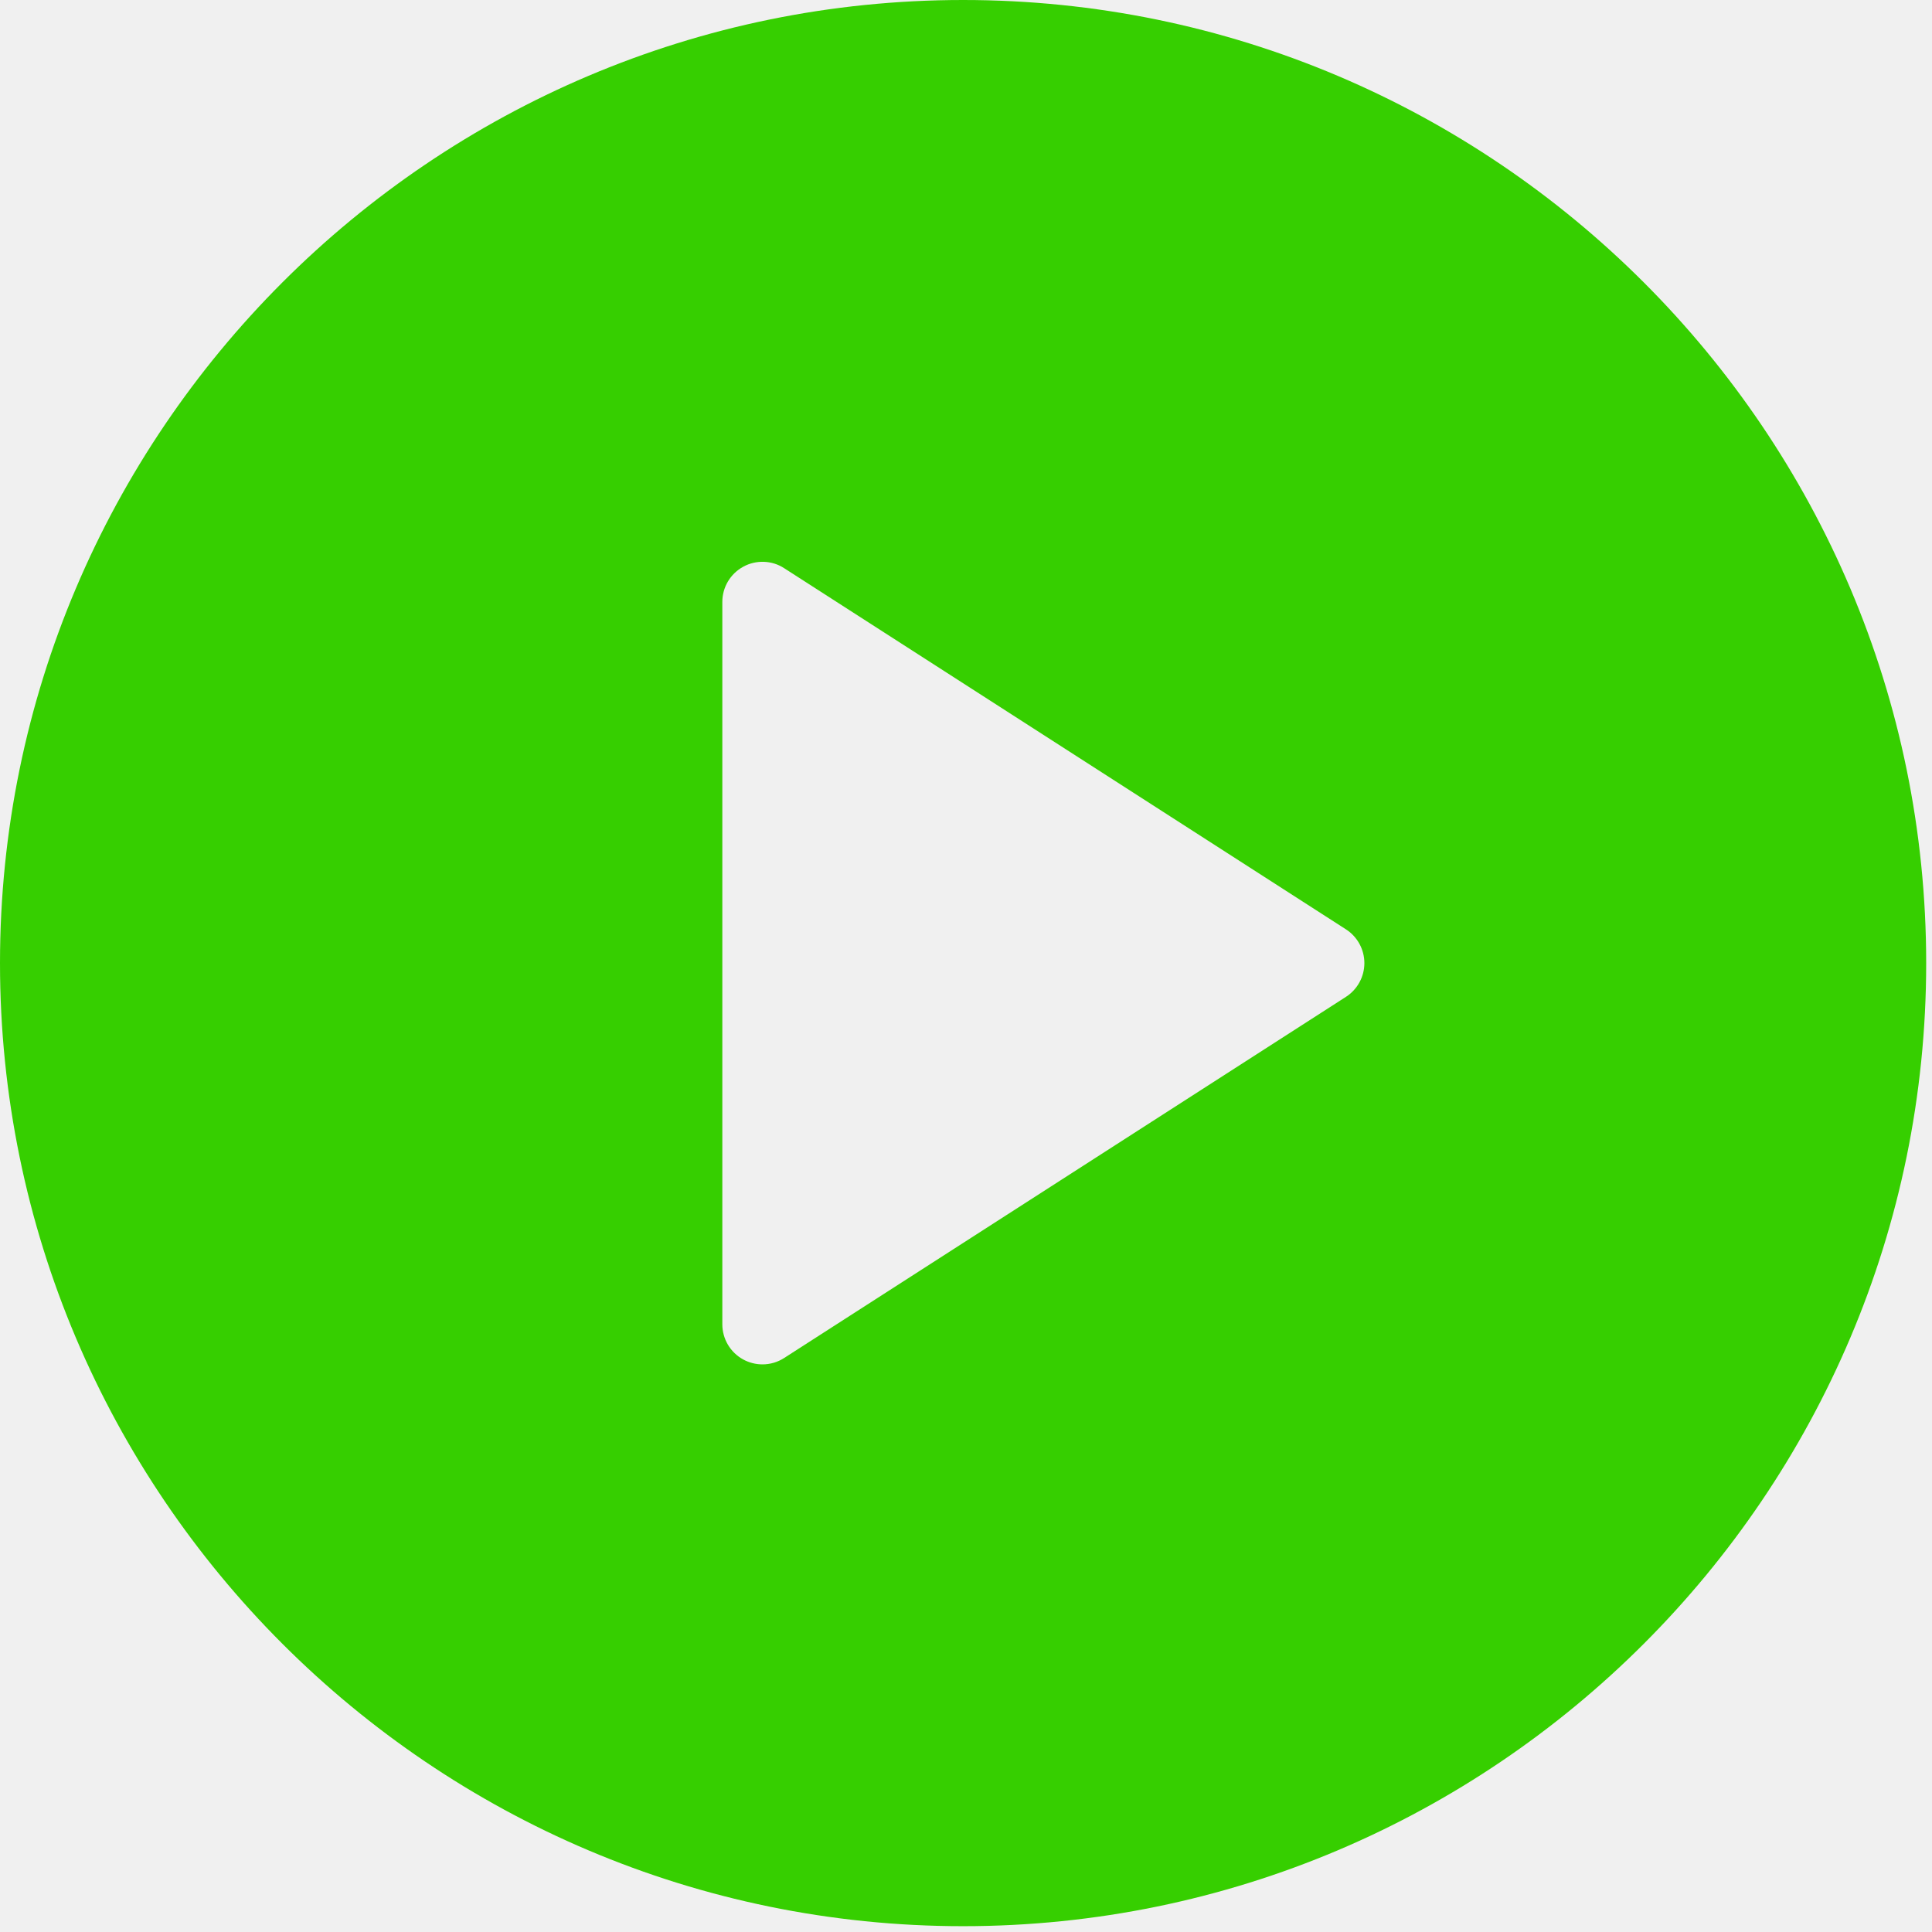
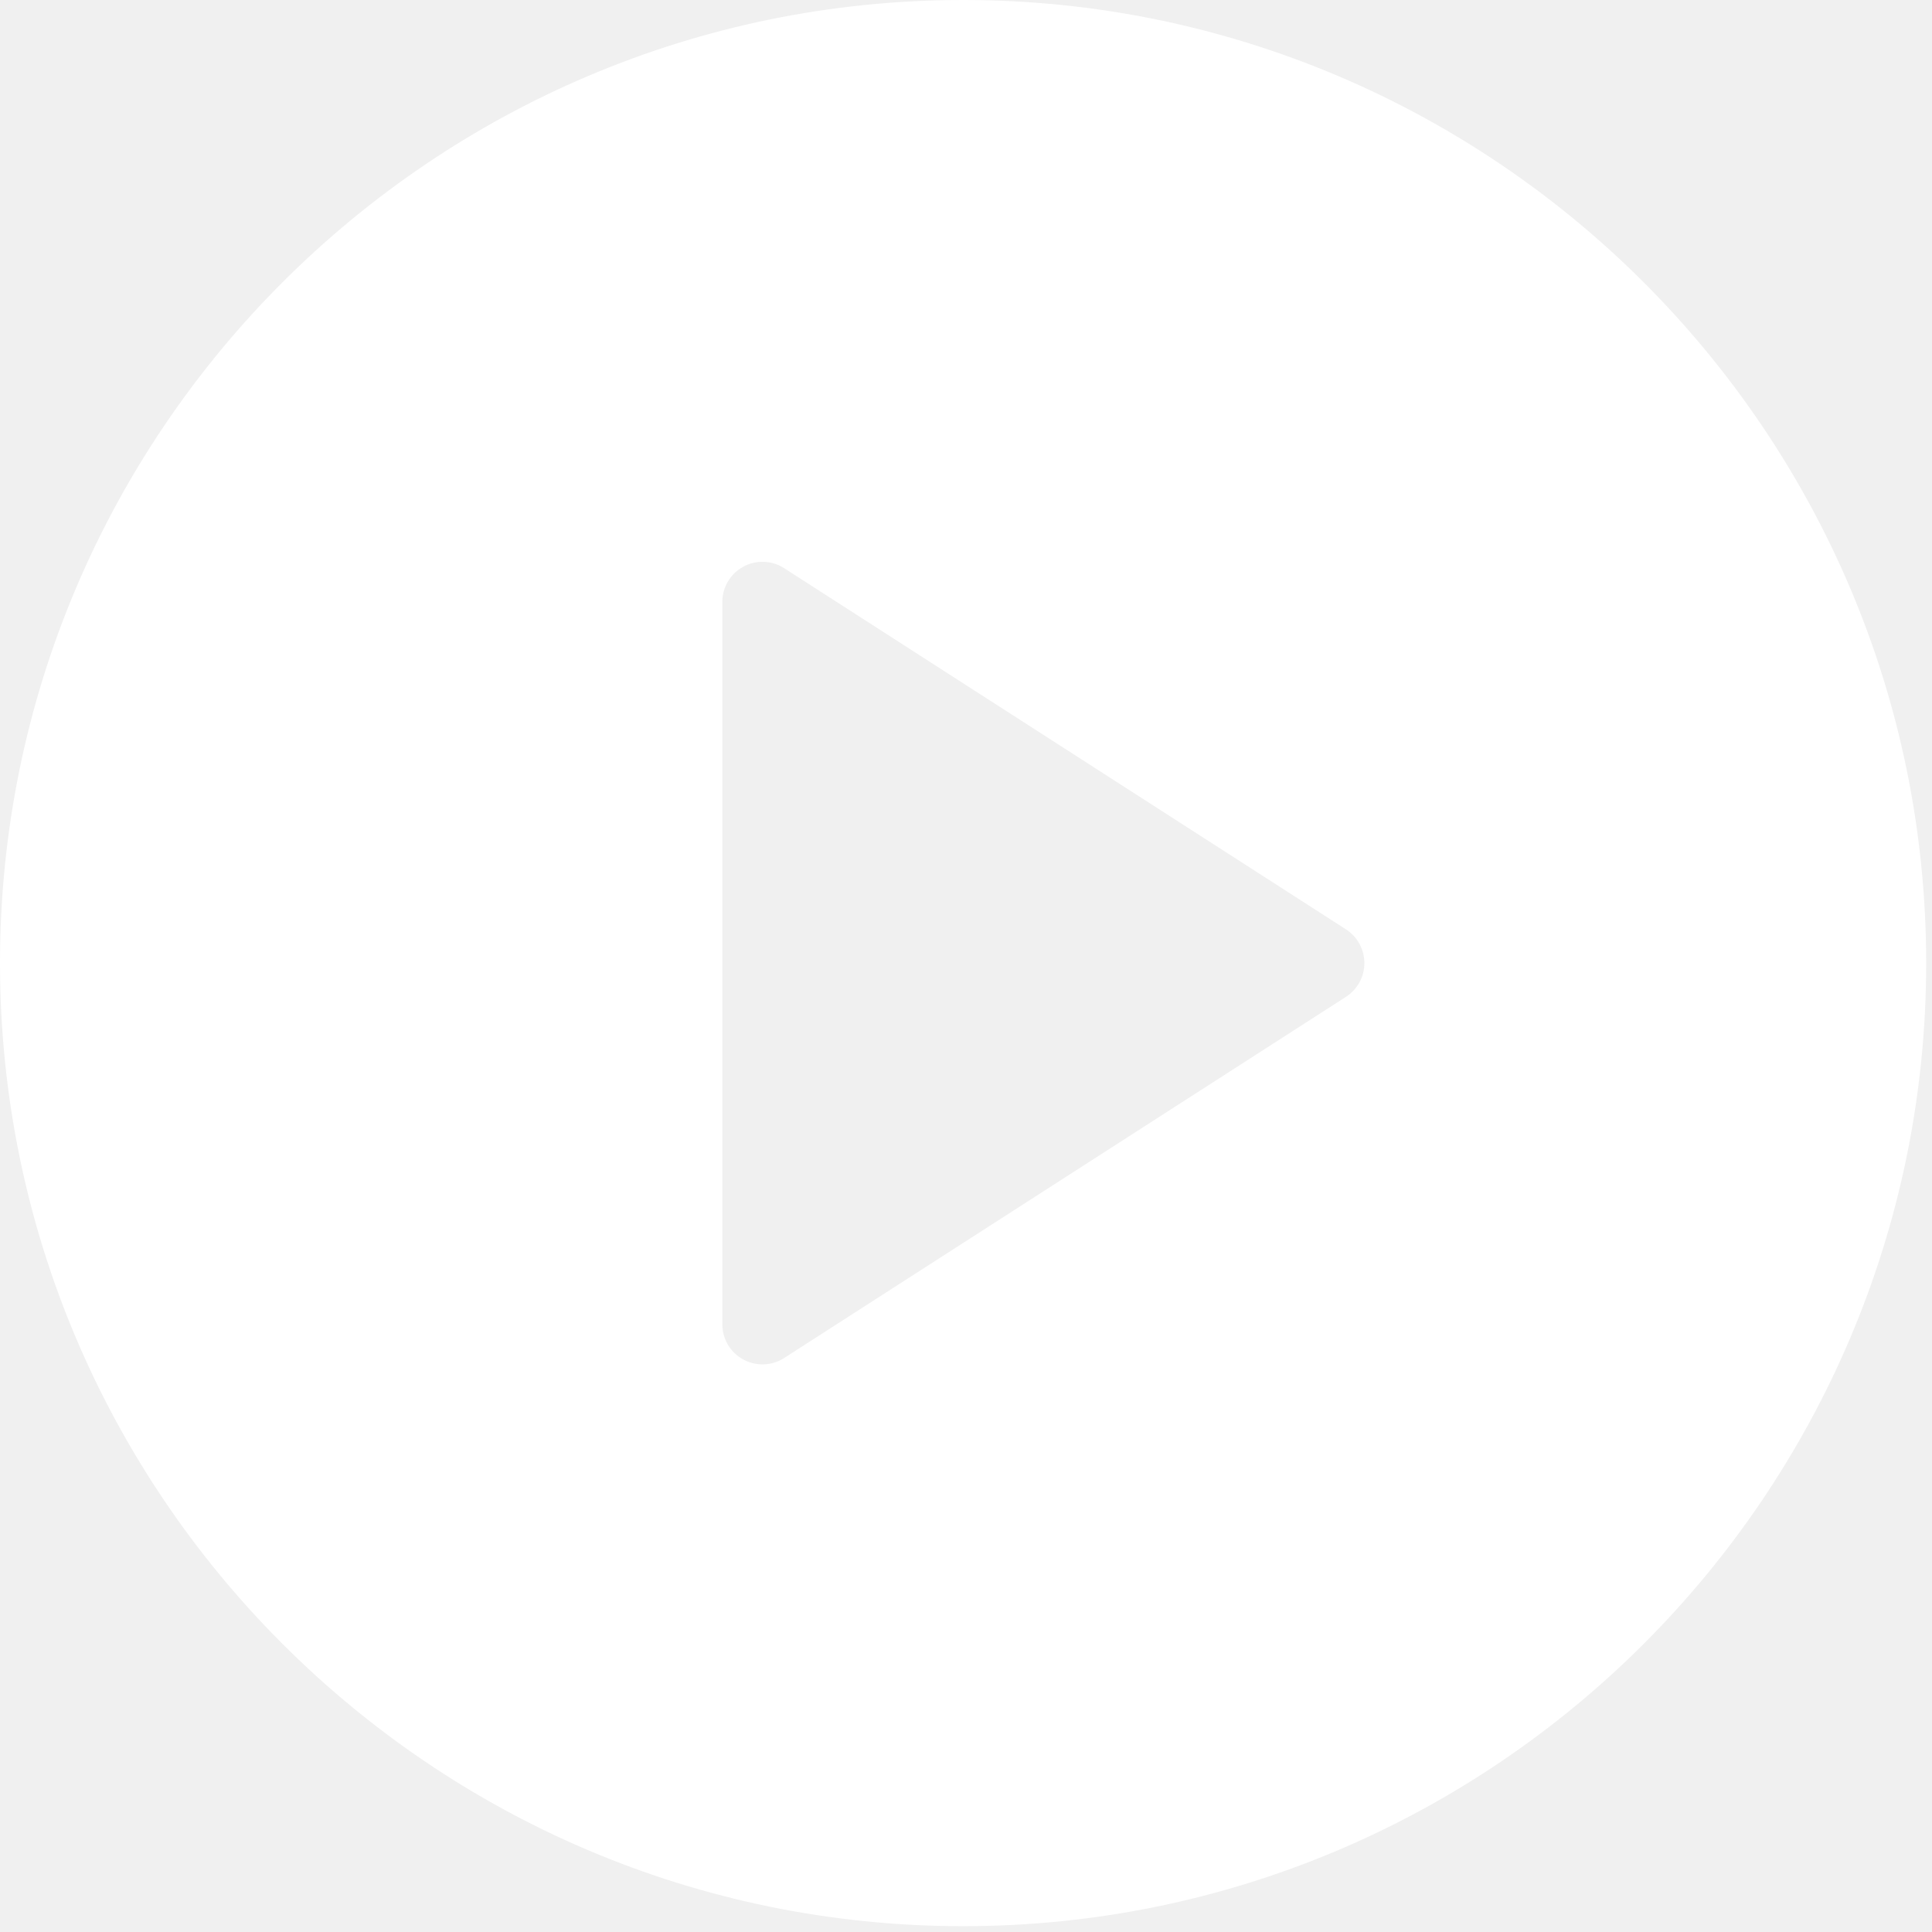
<svg xmlns="http://www.w3.org/2000/svg" width="95" height="95" viewBox="0 0 95 95" fill="none">
-   <path d="M47.357 0C21.243 0 0 21.245 0 47.357C0 73.469 21.243 94.714 47.357 94.714C73.472 94.714 94.714 73.469 94.714 47.357C94.714 21.245 73.472 0 47.357 0ZM66.184 49.016L38.559 66.775C38.235 66.985 37.861 67.089 37.491 67.089C37.167 67.089 36.84 67.008 36.547 66.849C35.911 66.502 35.518 65.839 35.518 65.116V29.598C35.518 28.876 35.911 28.213 36.547 27.866C37.171 27.523 37.954 27.544 38.559 27.939L66.184 45.698C66.746 46.06 67.089 46.687 67.089 47.357C67.089 48.028 66.746 48.654 66.184 49.016Z" fill="#36CF00" />
+   <path d="M47.357 0C21.243 0 0 21.245 0 47.357C0 73.469 21.243 94.714 47.357 94.714C73.472 94.714 94.714 73.469 94.714 47.357C94.714 21.245 73.472 0 47.357 0ZM66.184 49.016L38.559 66.775C38.235 66.985 37.861 67.089 37.491 67.089C37.167 67.089 36.84 67.008 36.547 66.849C35.911 66.502 35.518 65.839 35.518 65.116V29.598C35.518 28.876 35.911 28.213 36.547 27.866C37.171 27.523 37.954 27.544 38.559 27.939L66.184 45.698C66.746 46.06 67.089 46.687 67.089 47.357C67.089 48.028 66.746 48.654 66.184 49.016Z" fill="white" />
</svg>
